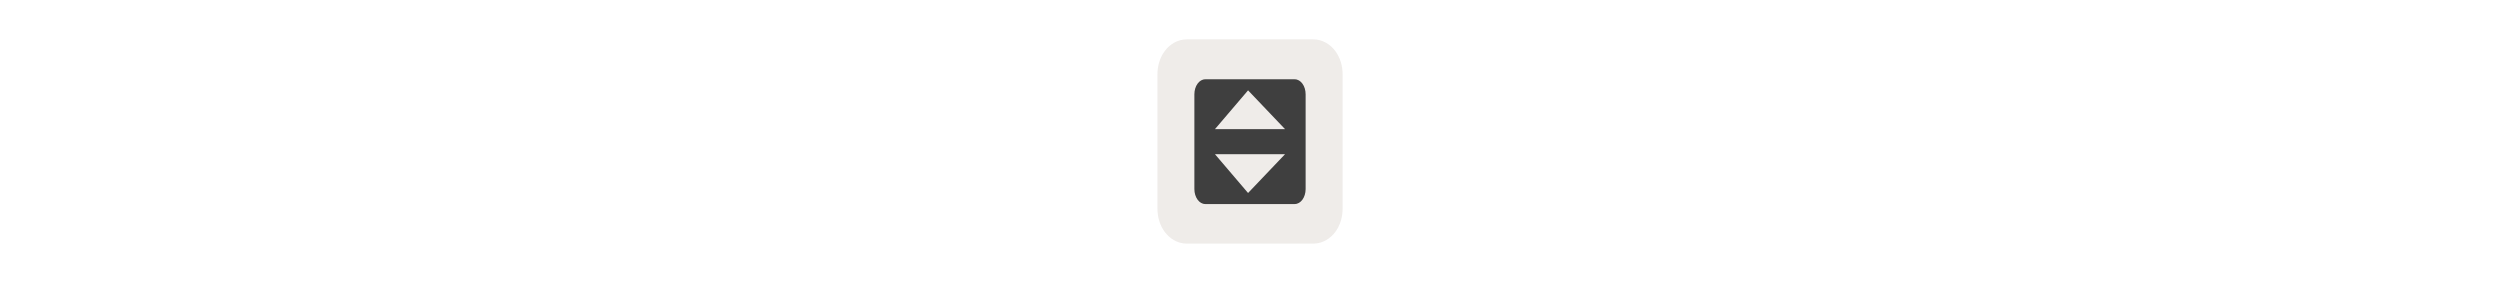
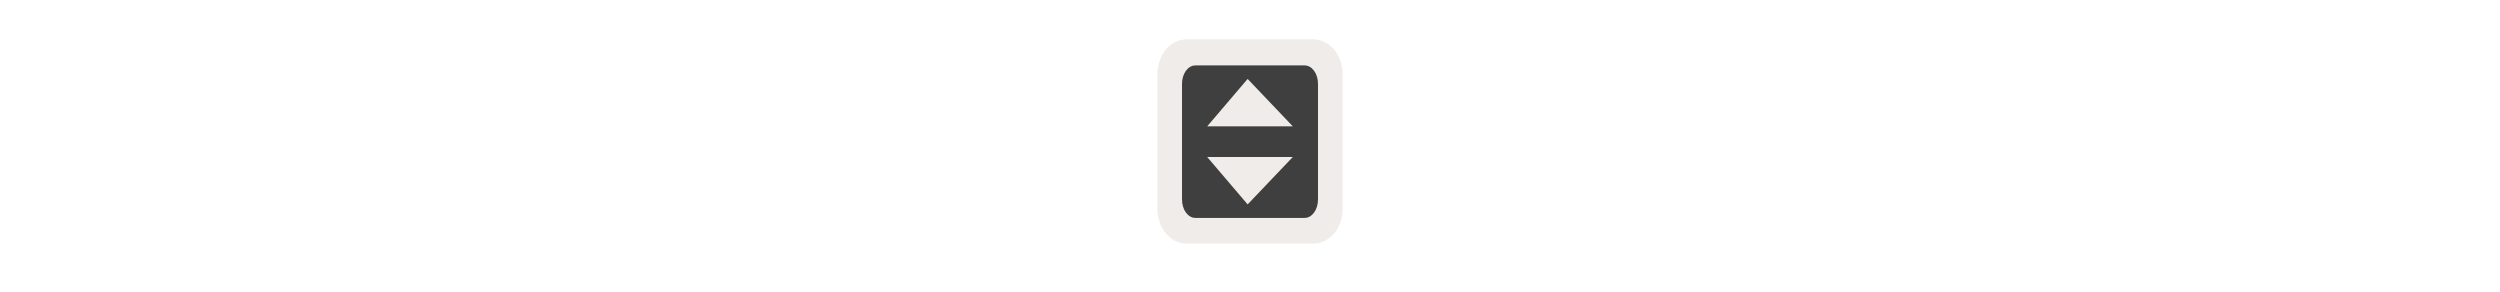
<svg xmlns="http://www.w3.org/2000/svg" width="300" height="35" viewBox="0 0 300 35" fill="none">
  <g transform="translate(135, 2) scale(1.875 1.875) ">
    <path opacity="0.804" d="M3.948 1.452C3.348 1.452 2.838 1.794 2.534 2.214C2.229 2.633 2.077 3.146 2.077 3.695V12.282C2.077 12.831 2.229 13.344 2.534 13.763C2.838 14.182 3.348 14.525 3.948 14.525H12.056C12.656 14.525 13.166 14.182 13.47 13.763C13.775 13.344 13.927 12.831 13.927 12.282V3.695C13.927 3.146 13.775 2.633 13.47 2.214C13.166 1.794 12.656 1.452 12.056 1.452H3.948V1.452Z" fill="#EBE7E4" />
  </g>
-   <g transform="translate(141, 8) scale(0.031034 0.031034) ">
+   <g transform="translate(139, 6) scale(0.037931 0.037931) ">
    <g clip100-path="url(#clip1000)">
      <path d="M117.043 48.812C93.703 48.812 74.912 74.684 74.912 106.82V473.18C74.912 505.316 93.703 531.188 117.043 531.188H462.957C486.297 531.188 505.088 505.316 505.088 473.18V106.82C505.088 74.684 486.297 48.812 462.957 48.812H117.043ZM282.531 91.541L425.348 241.422H154.652L282.531 91.541ZM154.652 338.578H425.348L282.531 488.459L154.652 338.578Z" fill="#3f3f3f" />
    </g>
    <defs>
      <clip100Path id="clip1000">
        <path d="M0 0H580V580H0V0Z" fill="#3f3f3f" />
      </clip100Path>
    </defs>
  </g>
</svg>
